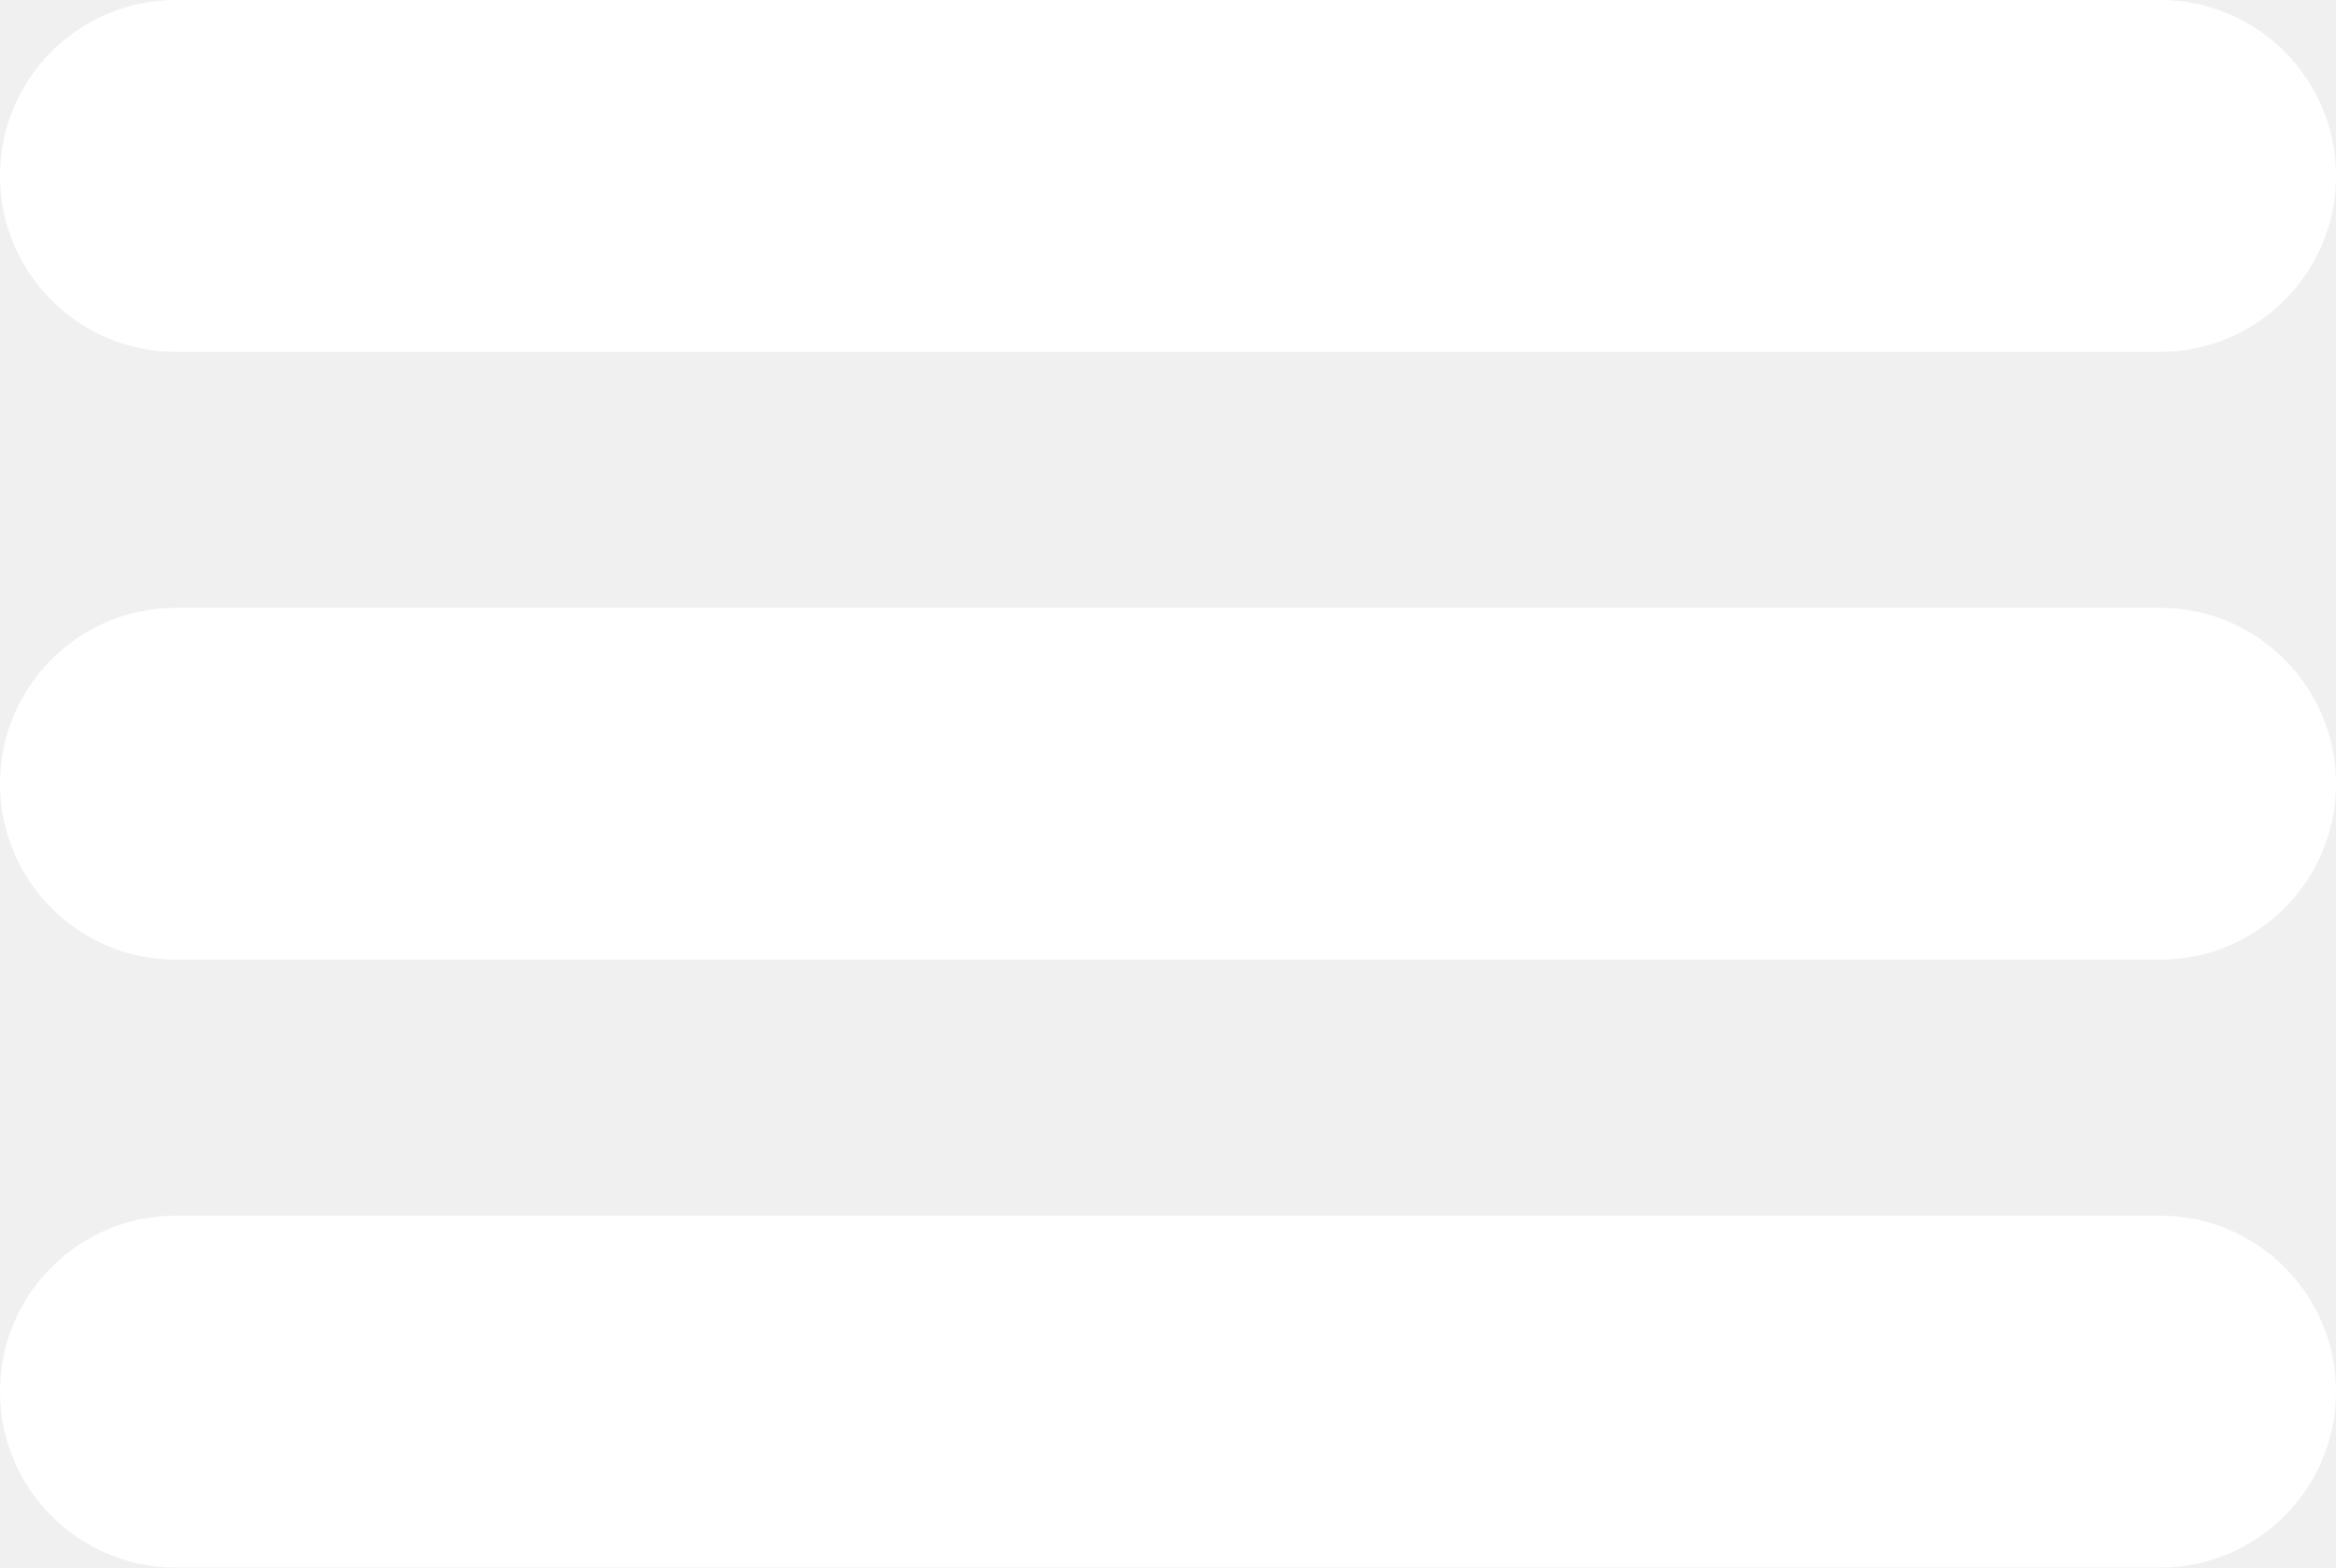
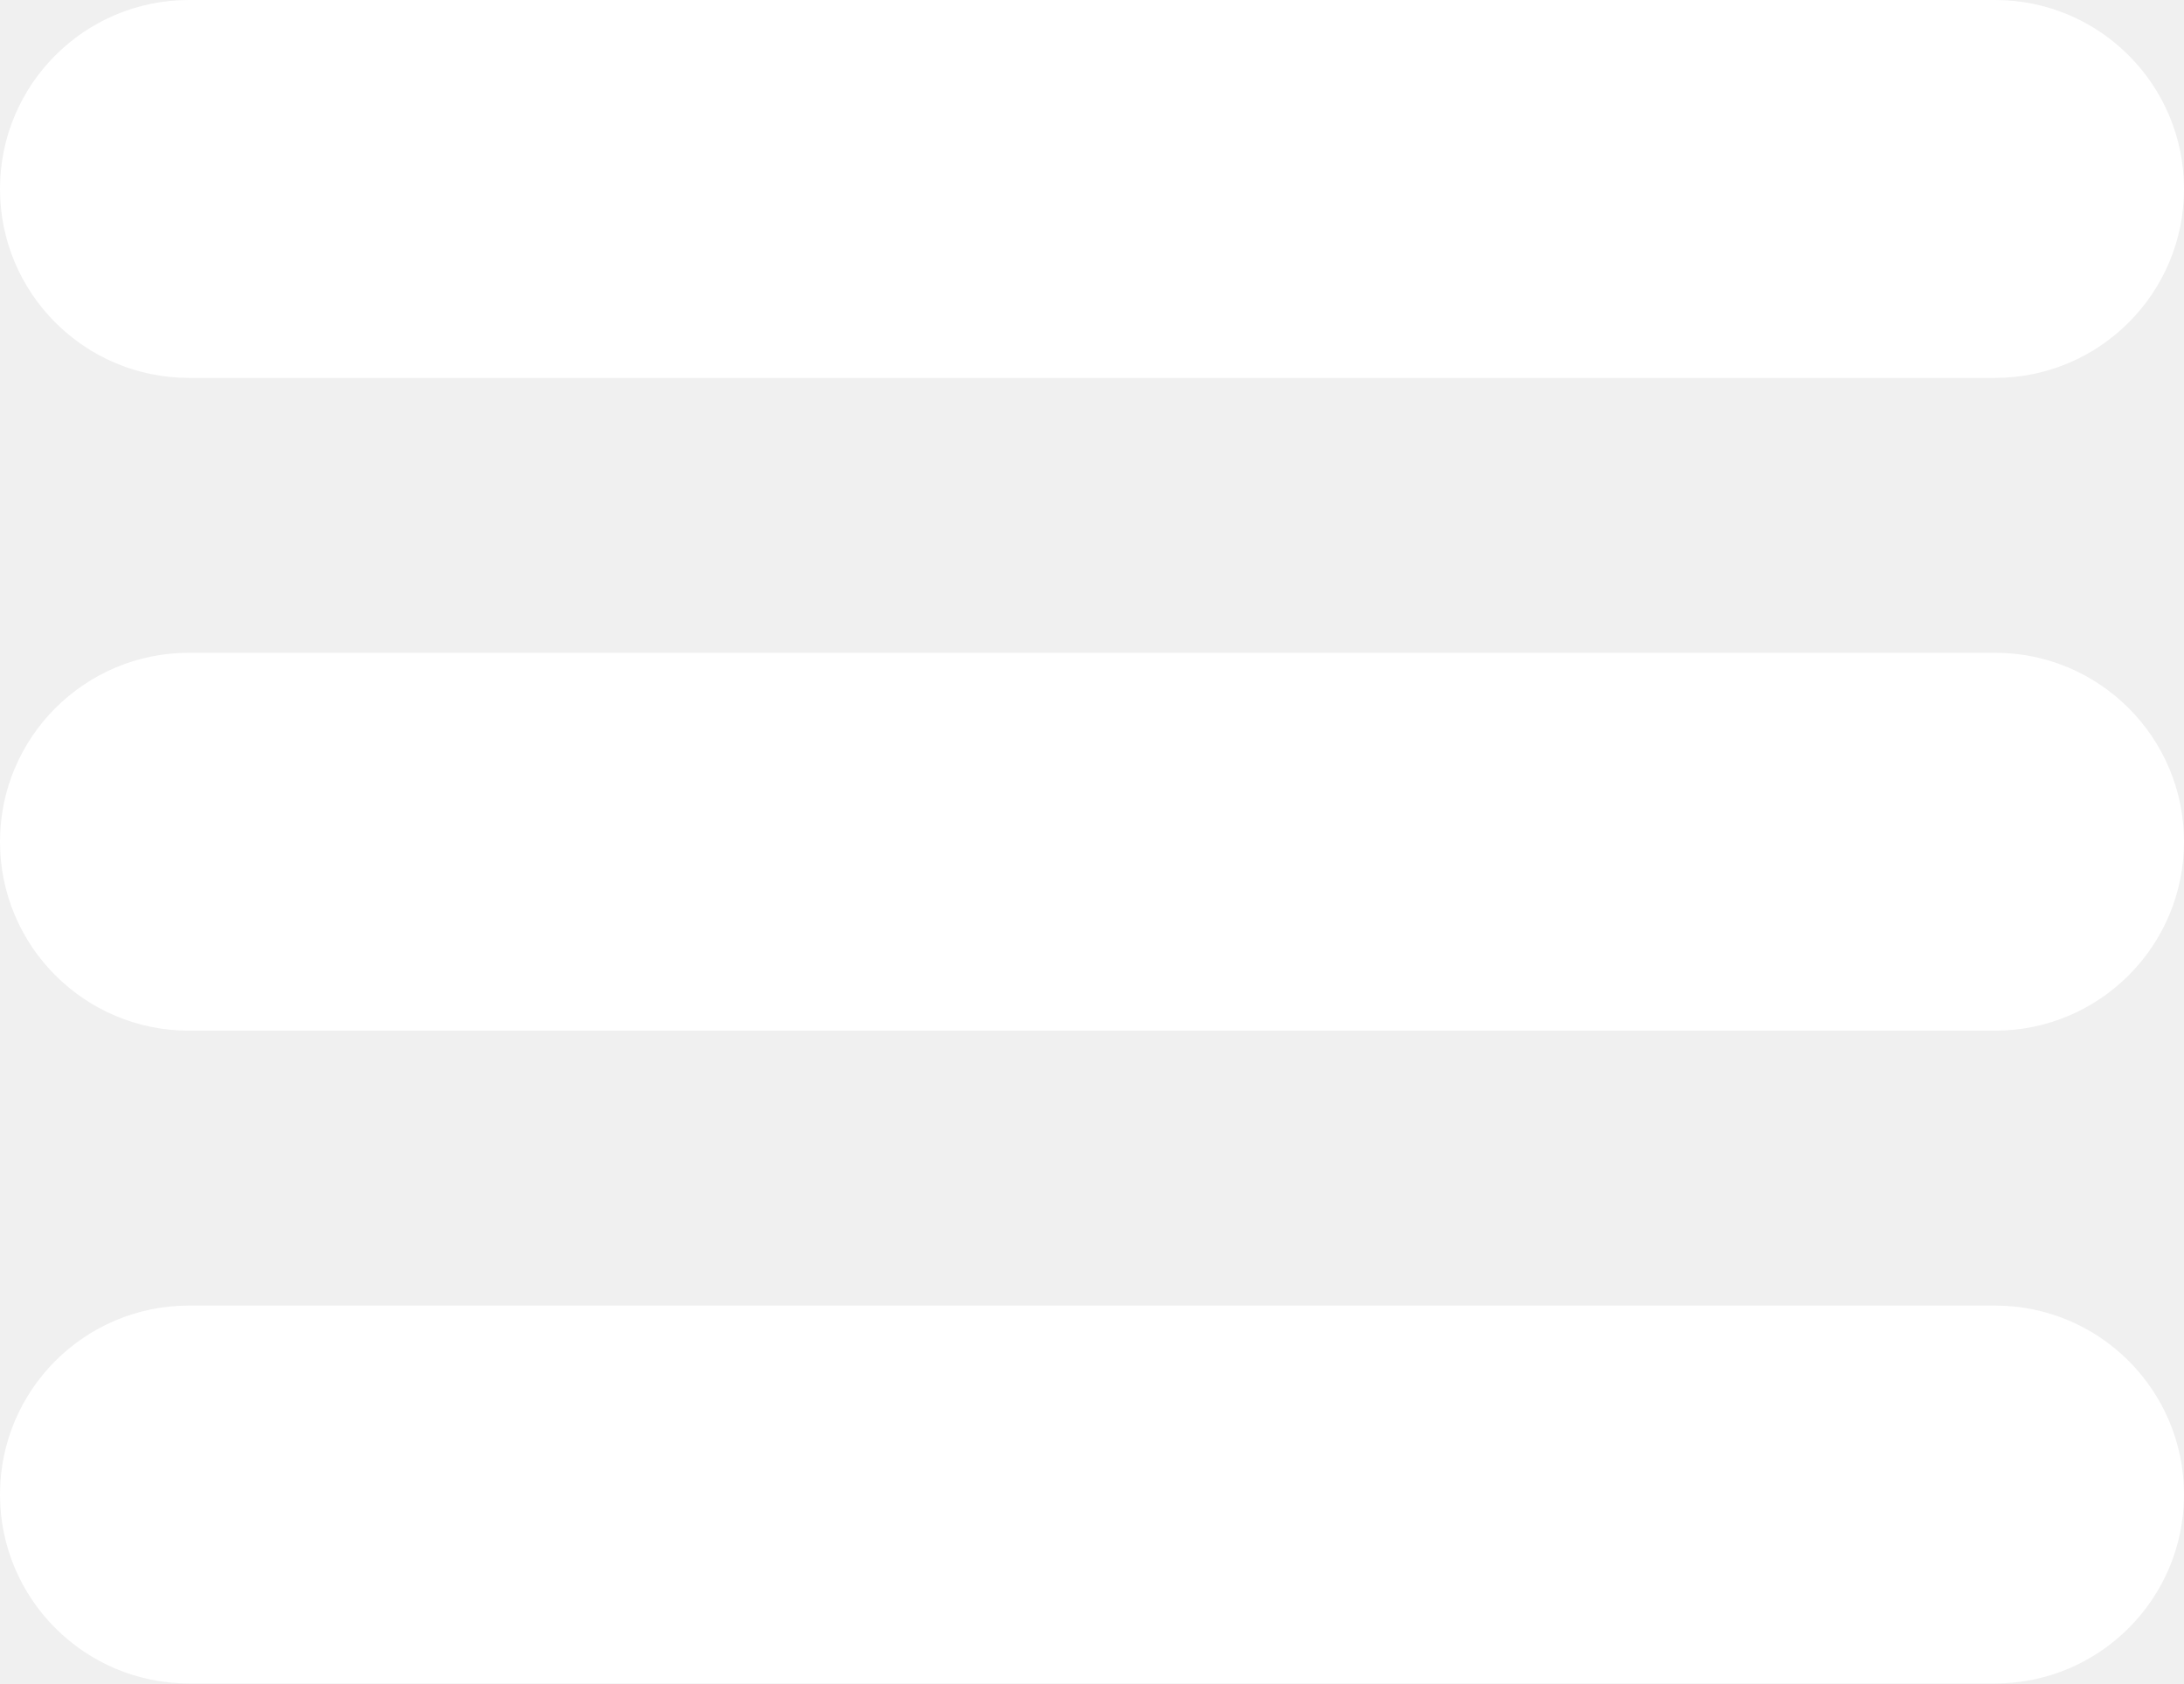
- <svg xmlns="http://www.w3.org/2000/svg" viewBox="0 0 67.72 45.44">
+ <svg xmlns="http://www.w3.org/2000/svg" viewBox="0 0 58.94 45.44">
  <defs>
    <style>.cls-1{fill:#fff;}</style>
  </defs>
  <g id="Layer_2" data-name="Layer 2">
    <g id="Layer_1-2" data-name="Layer 1">
-       <rect class="cls-1" width="67.72" height="10.2" rx="5.1" />
-       <rect class="cls-1" y="17.62" width="67.72" height="10.2" rx="5.1" />
-       <rect class="cls-1" y="35.24" width="67.72" height="10.2" rx="5.1" />
+       <rect class="cls-1" width="58.94" height="10.2" rx="5.1" />
+       <rect class="cls-1" y="17.62" width="58.94" height="10.2" rx="5.1" />
+       <rect class="cls-1" y="35.24" width="58.94" height="10.2" rx="5.1" />
    </g>
  </g>
</svg>
